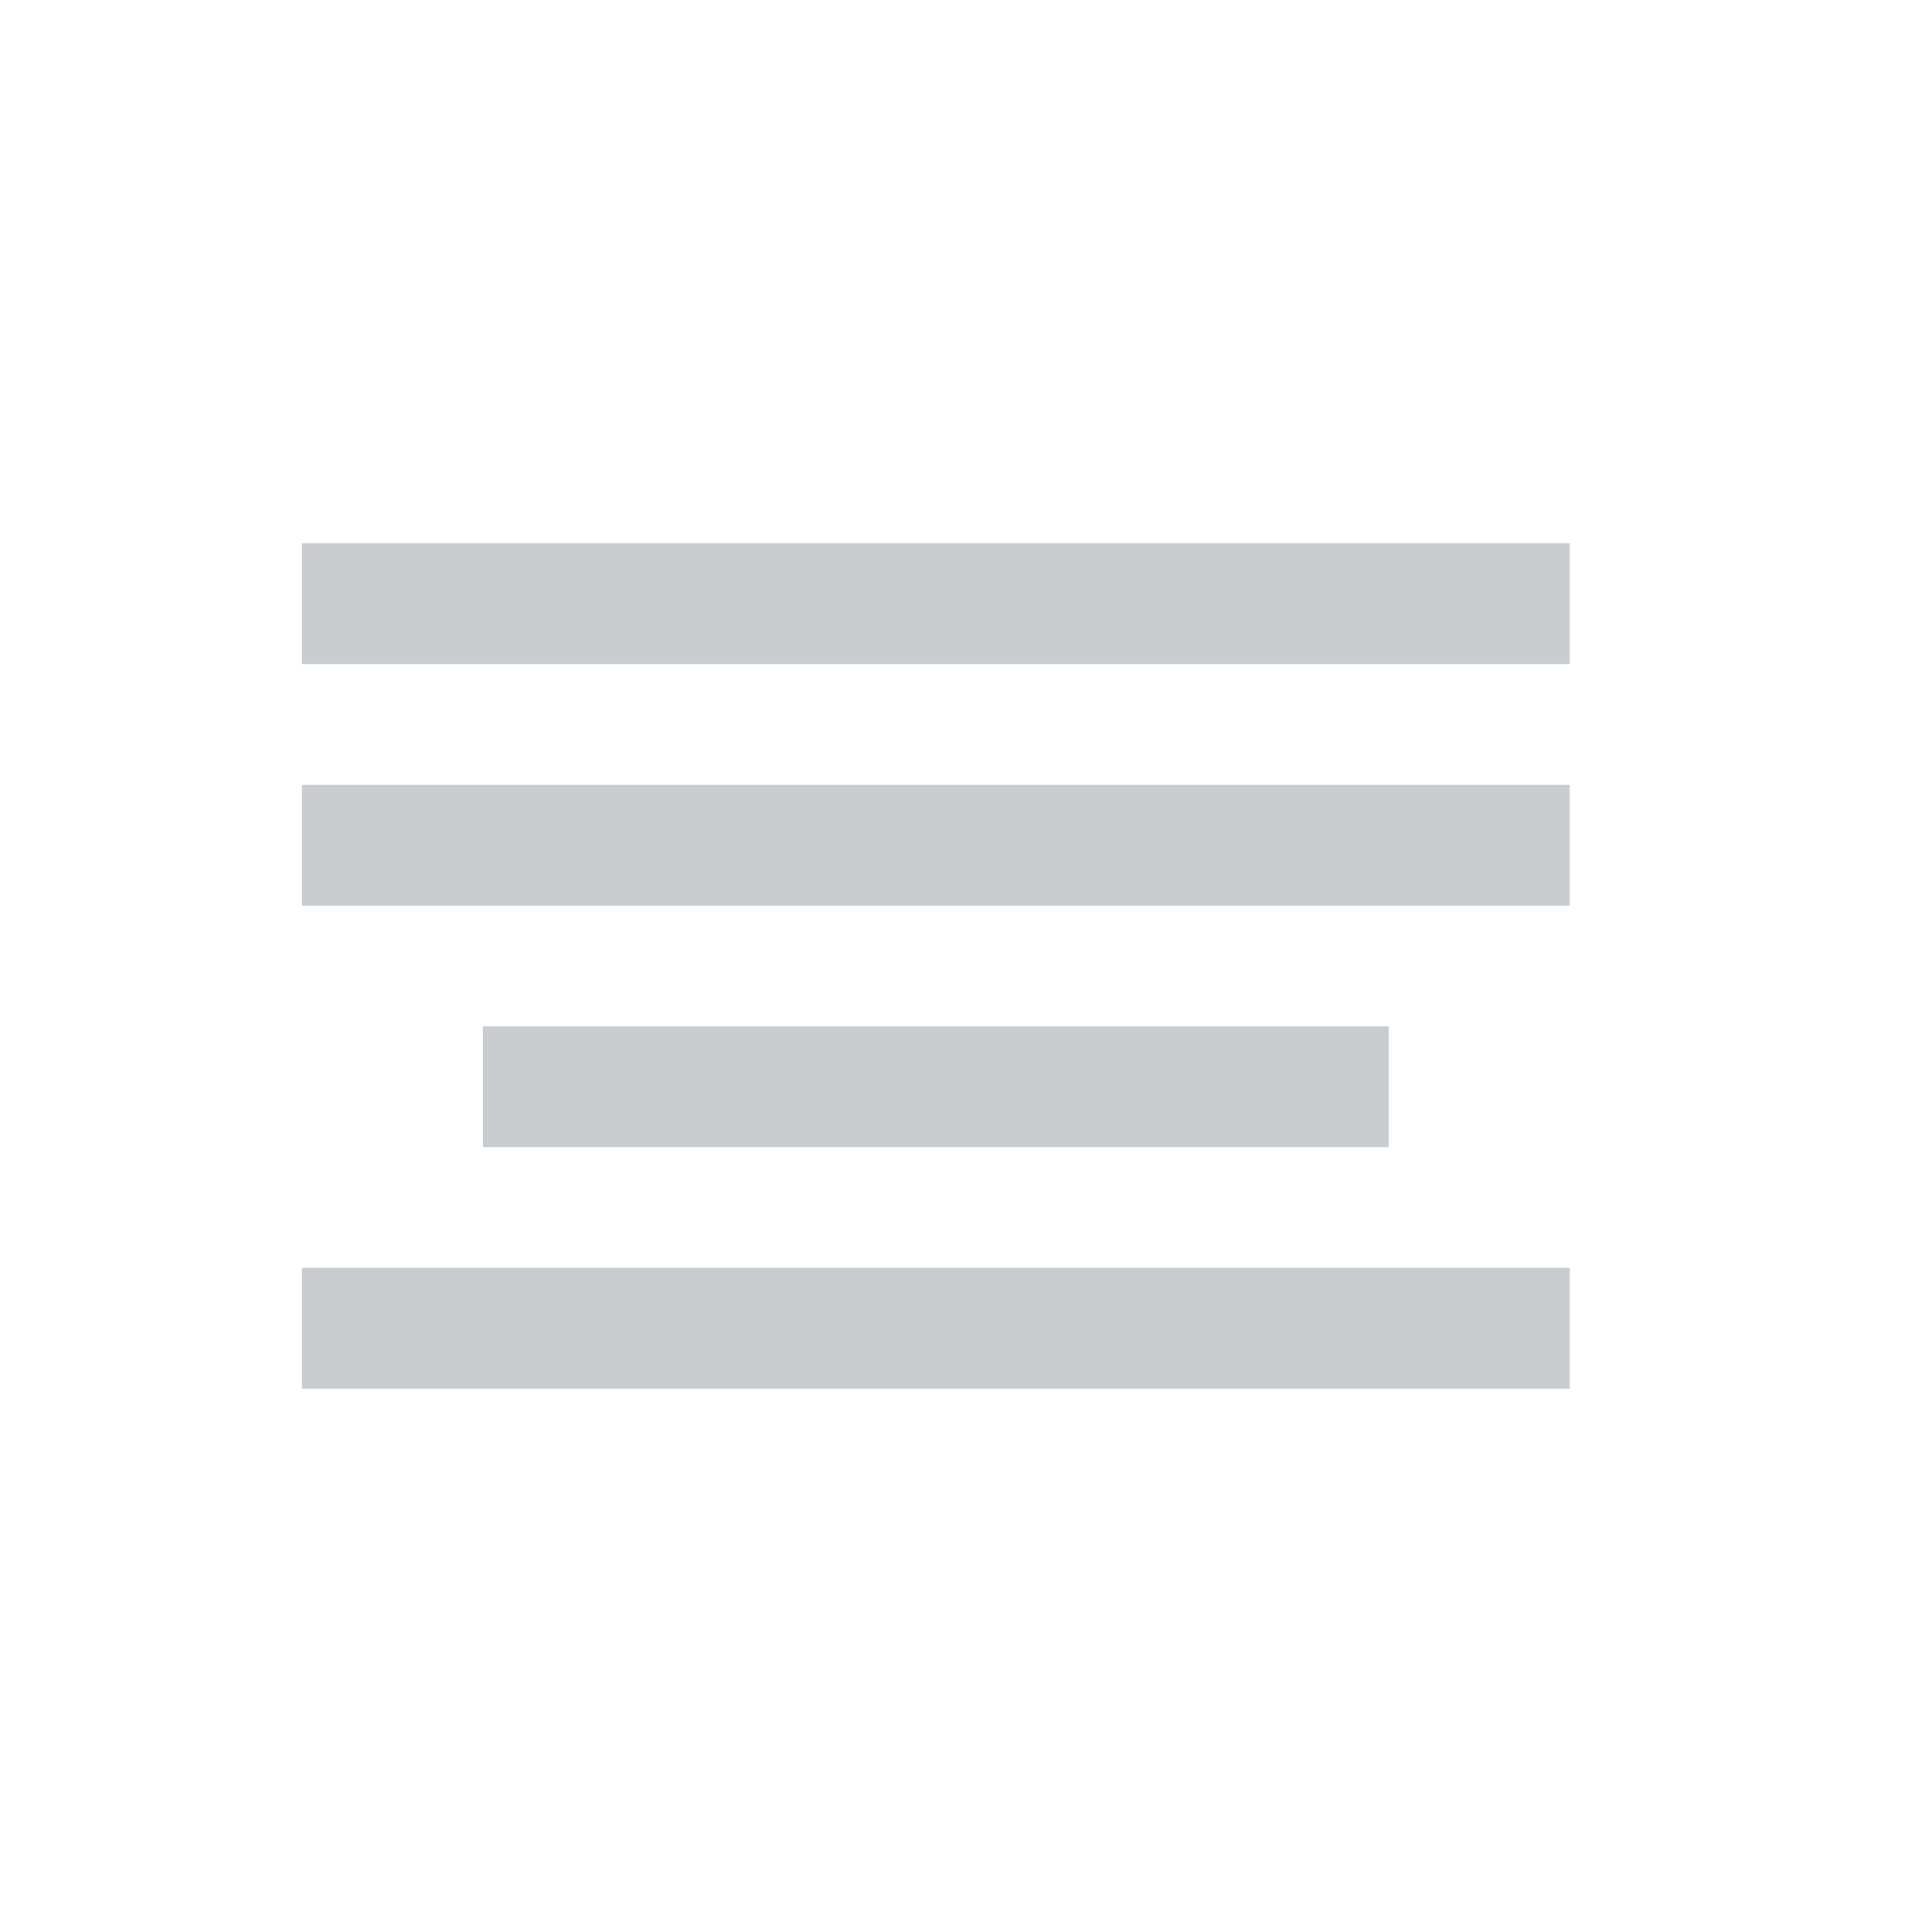
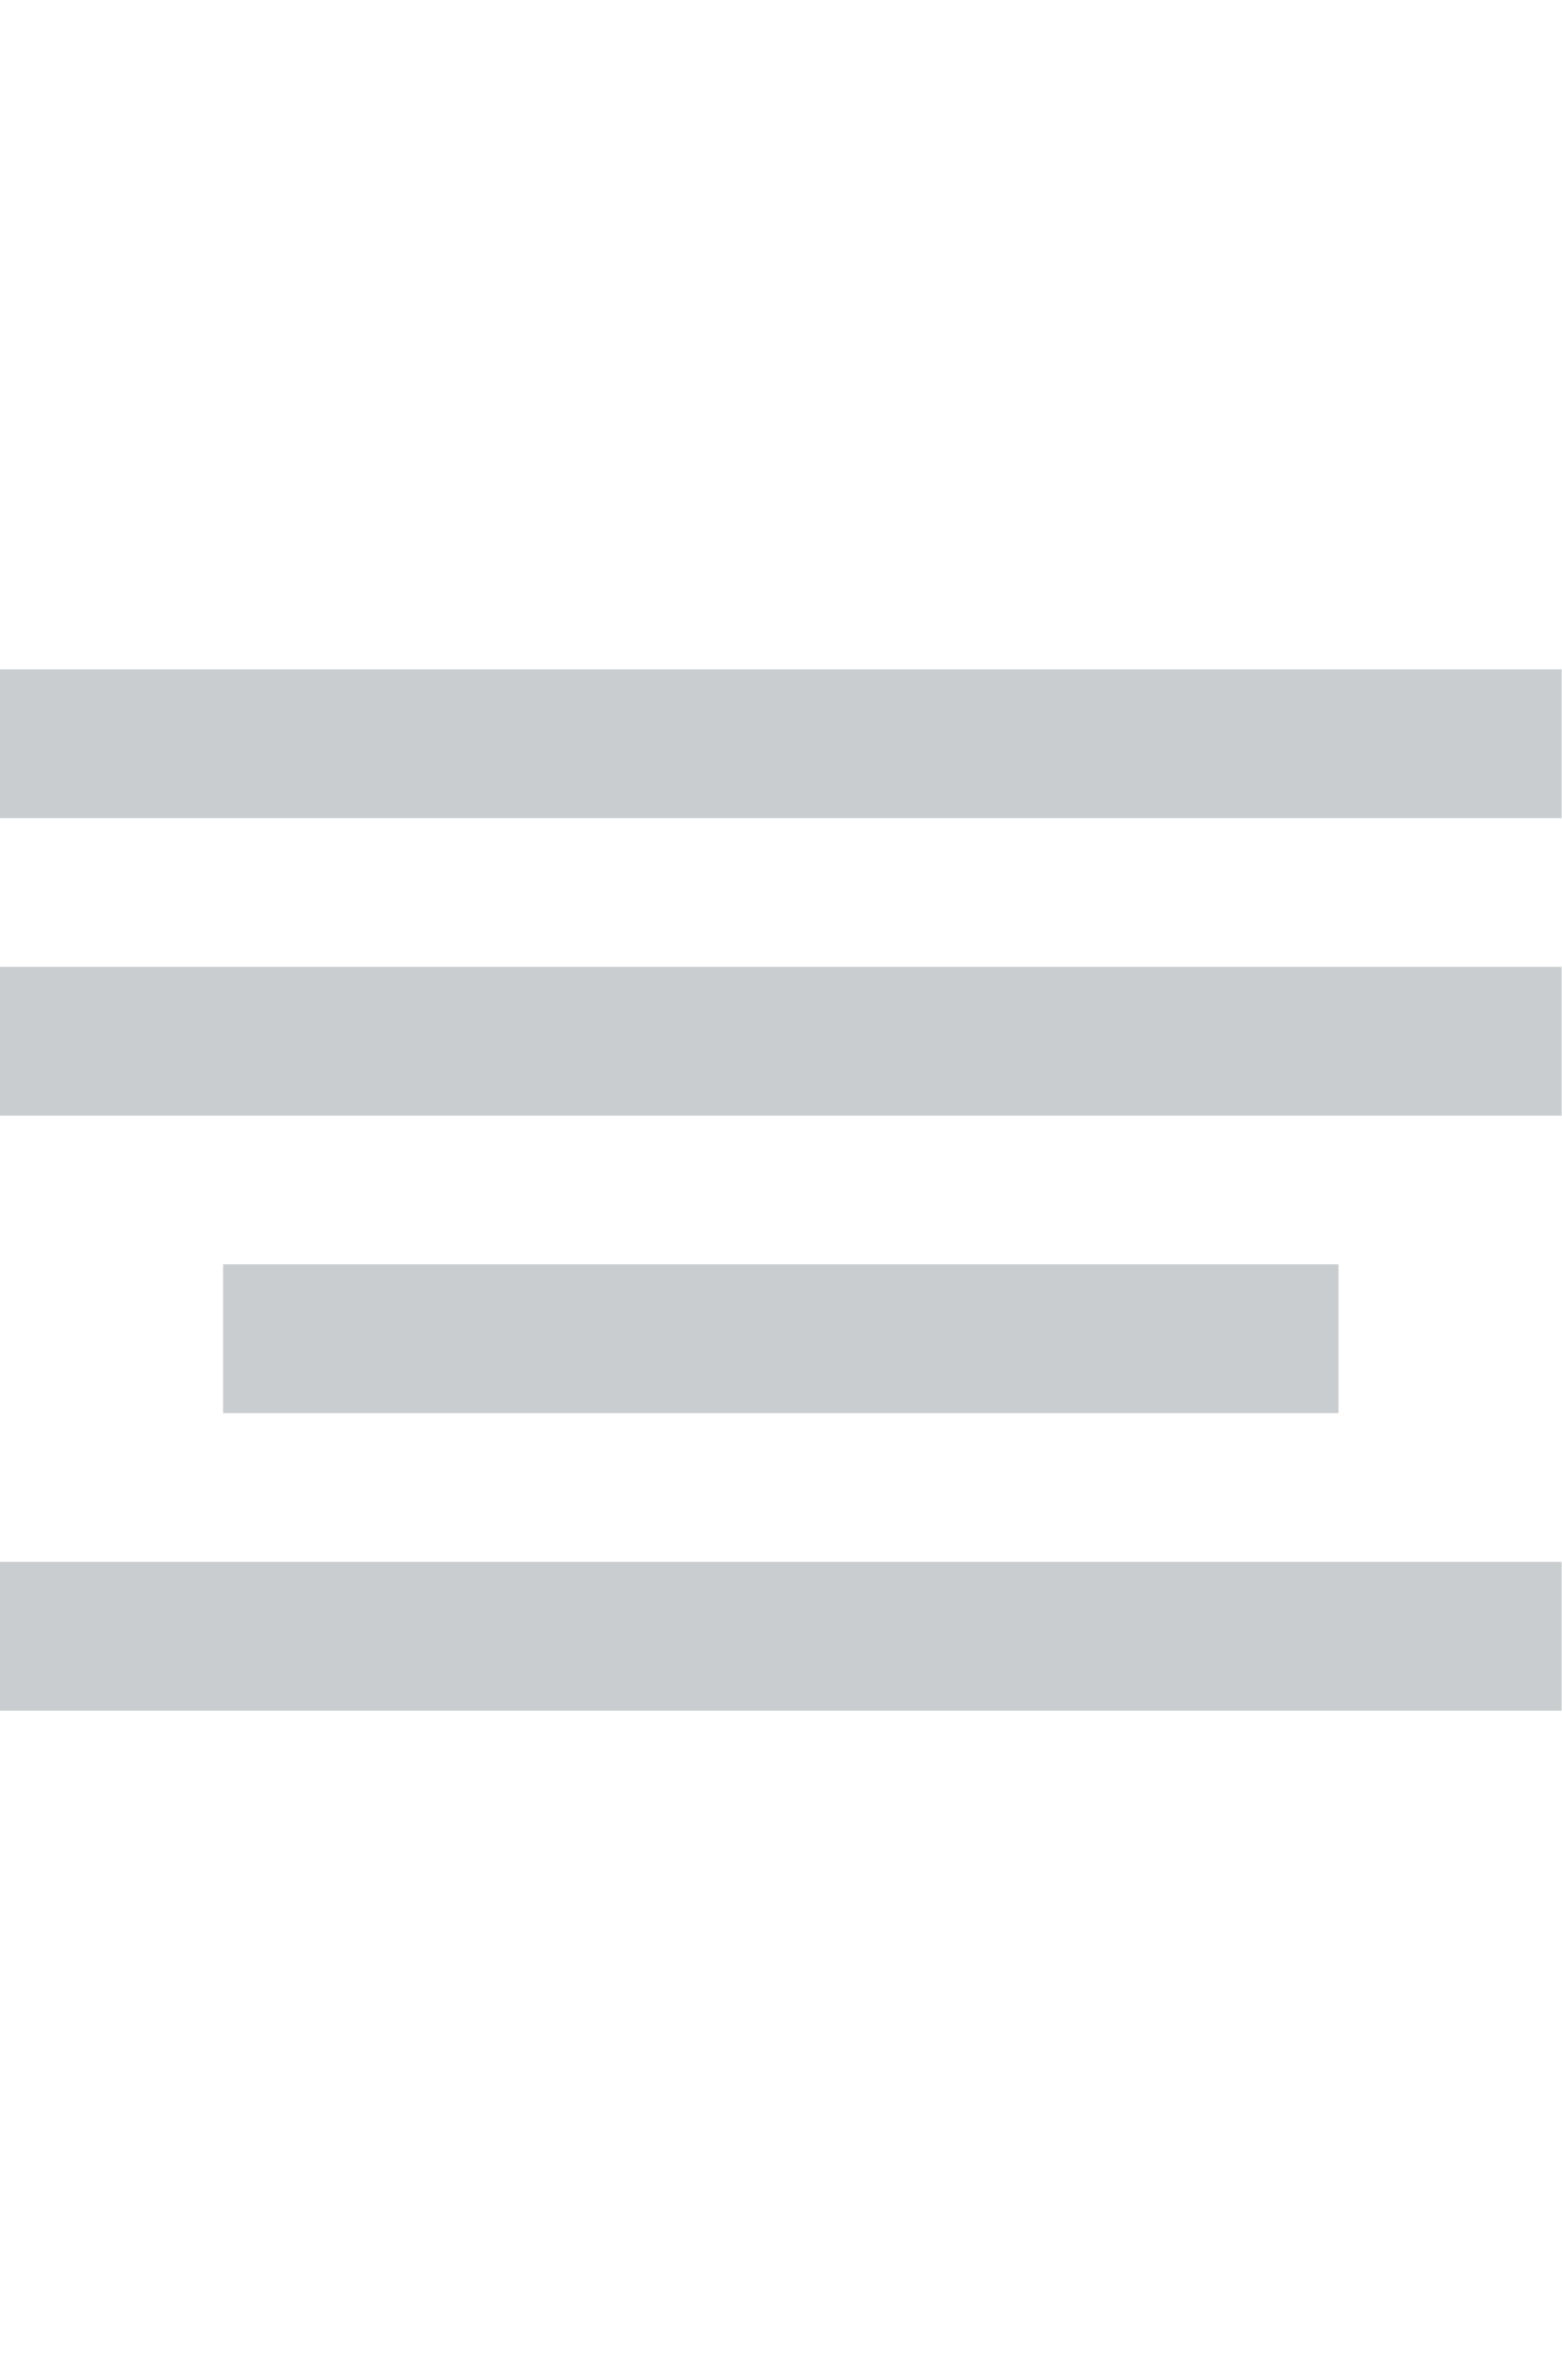
- <svg xmlns="http://www.w3.org/2000/svg" width="32px" height="32px" viewBox="0 0 32 32" version="1.1">
+ <svg xmlns="http://www.w3.org/2000/svg" width="21px" height="32px" viewBox="0 0 21 32" version="1.1">
  <defs />
  <g id="icons" stroke="none" stroke-width="1" fill="none" fill-rule="evenodd">
-     <g id="accordion" fill="#C9CDCF">
-       <g id="Form_Accordion" transform="translate(5, 9)">
+     <g id="New-Build/build-accordion-32" fill="#C9CDCF">
+       <g id="Form_Accordion" transform="translate(0, 9)">
        <path d="M18,8 L18,10 L3,10 L3,8 L18,8 L18,8 Z M0,14 L21,14 L21,12 L0,12 L0,14 L0,14 Z M0,0 L0,2 L21,2 L21,0 L0,0 L0,0 Z M0,6 L21,6 L21,4 L0,4 L0,6 L0,6 Z" id="Shape" />
      </g>
    </g>
  </g>
</svg>
